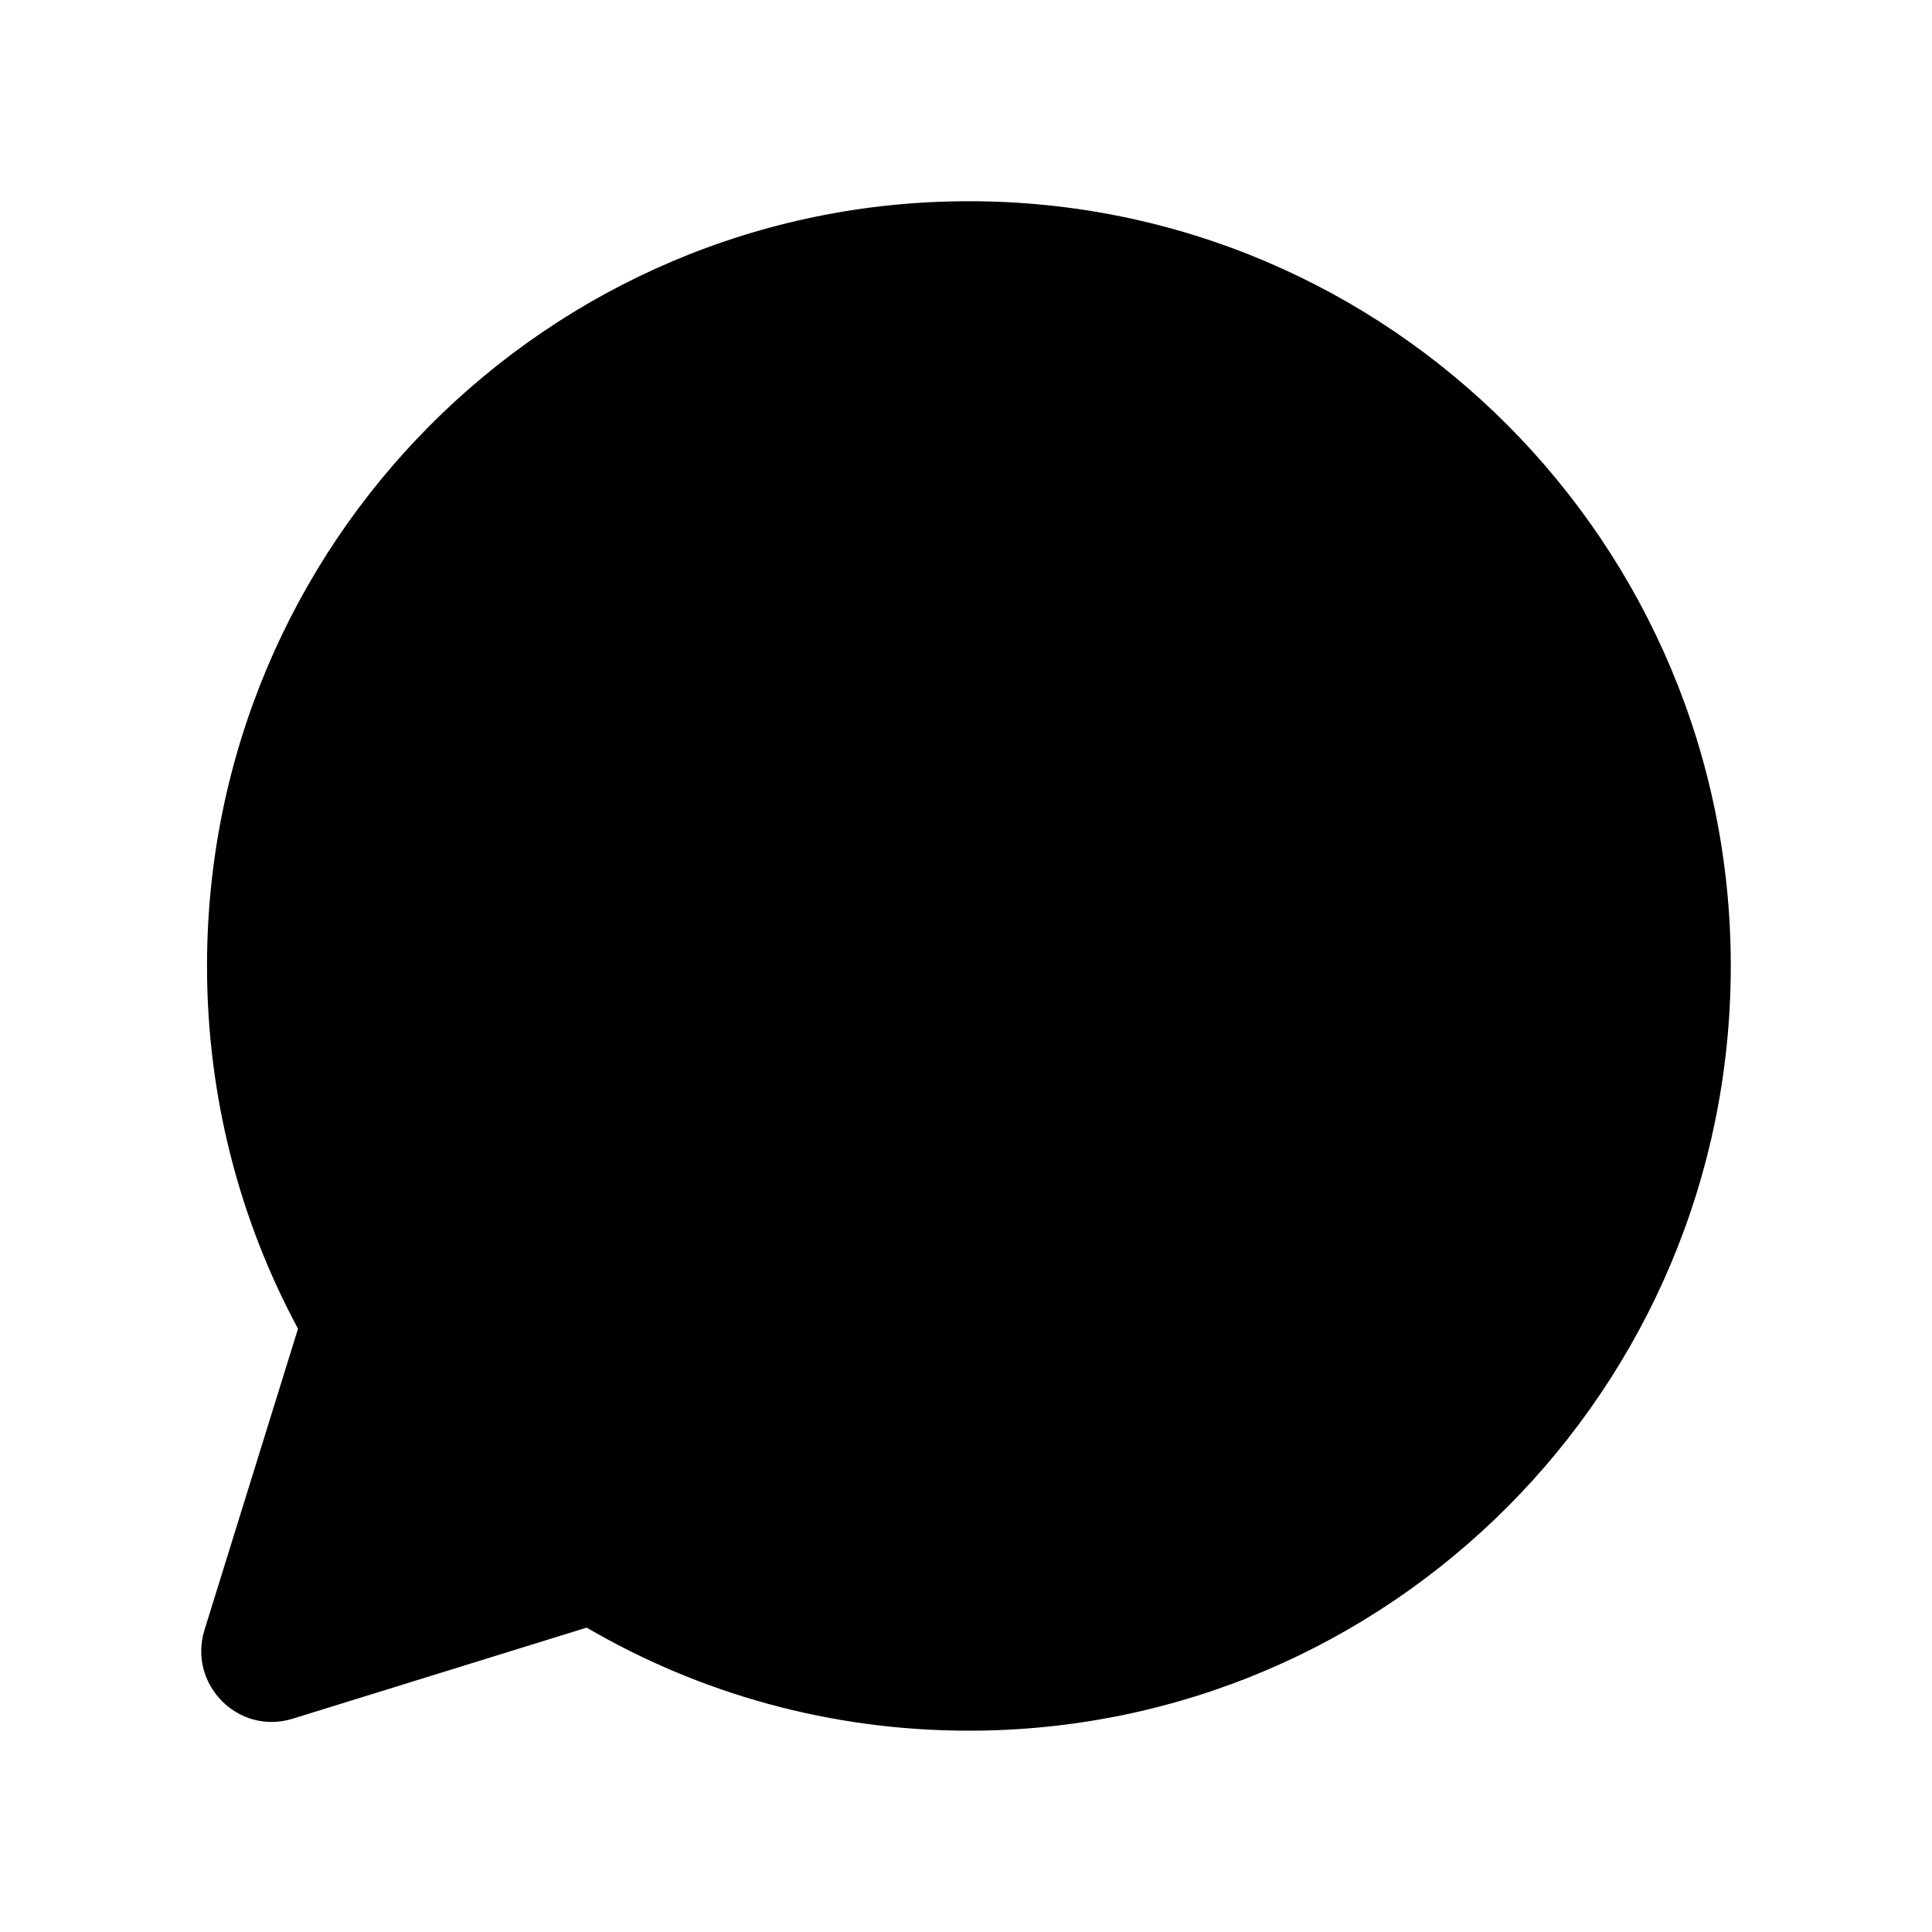
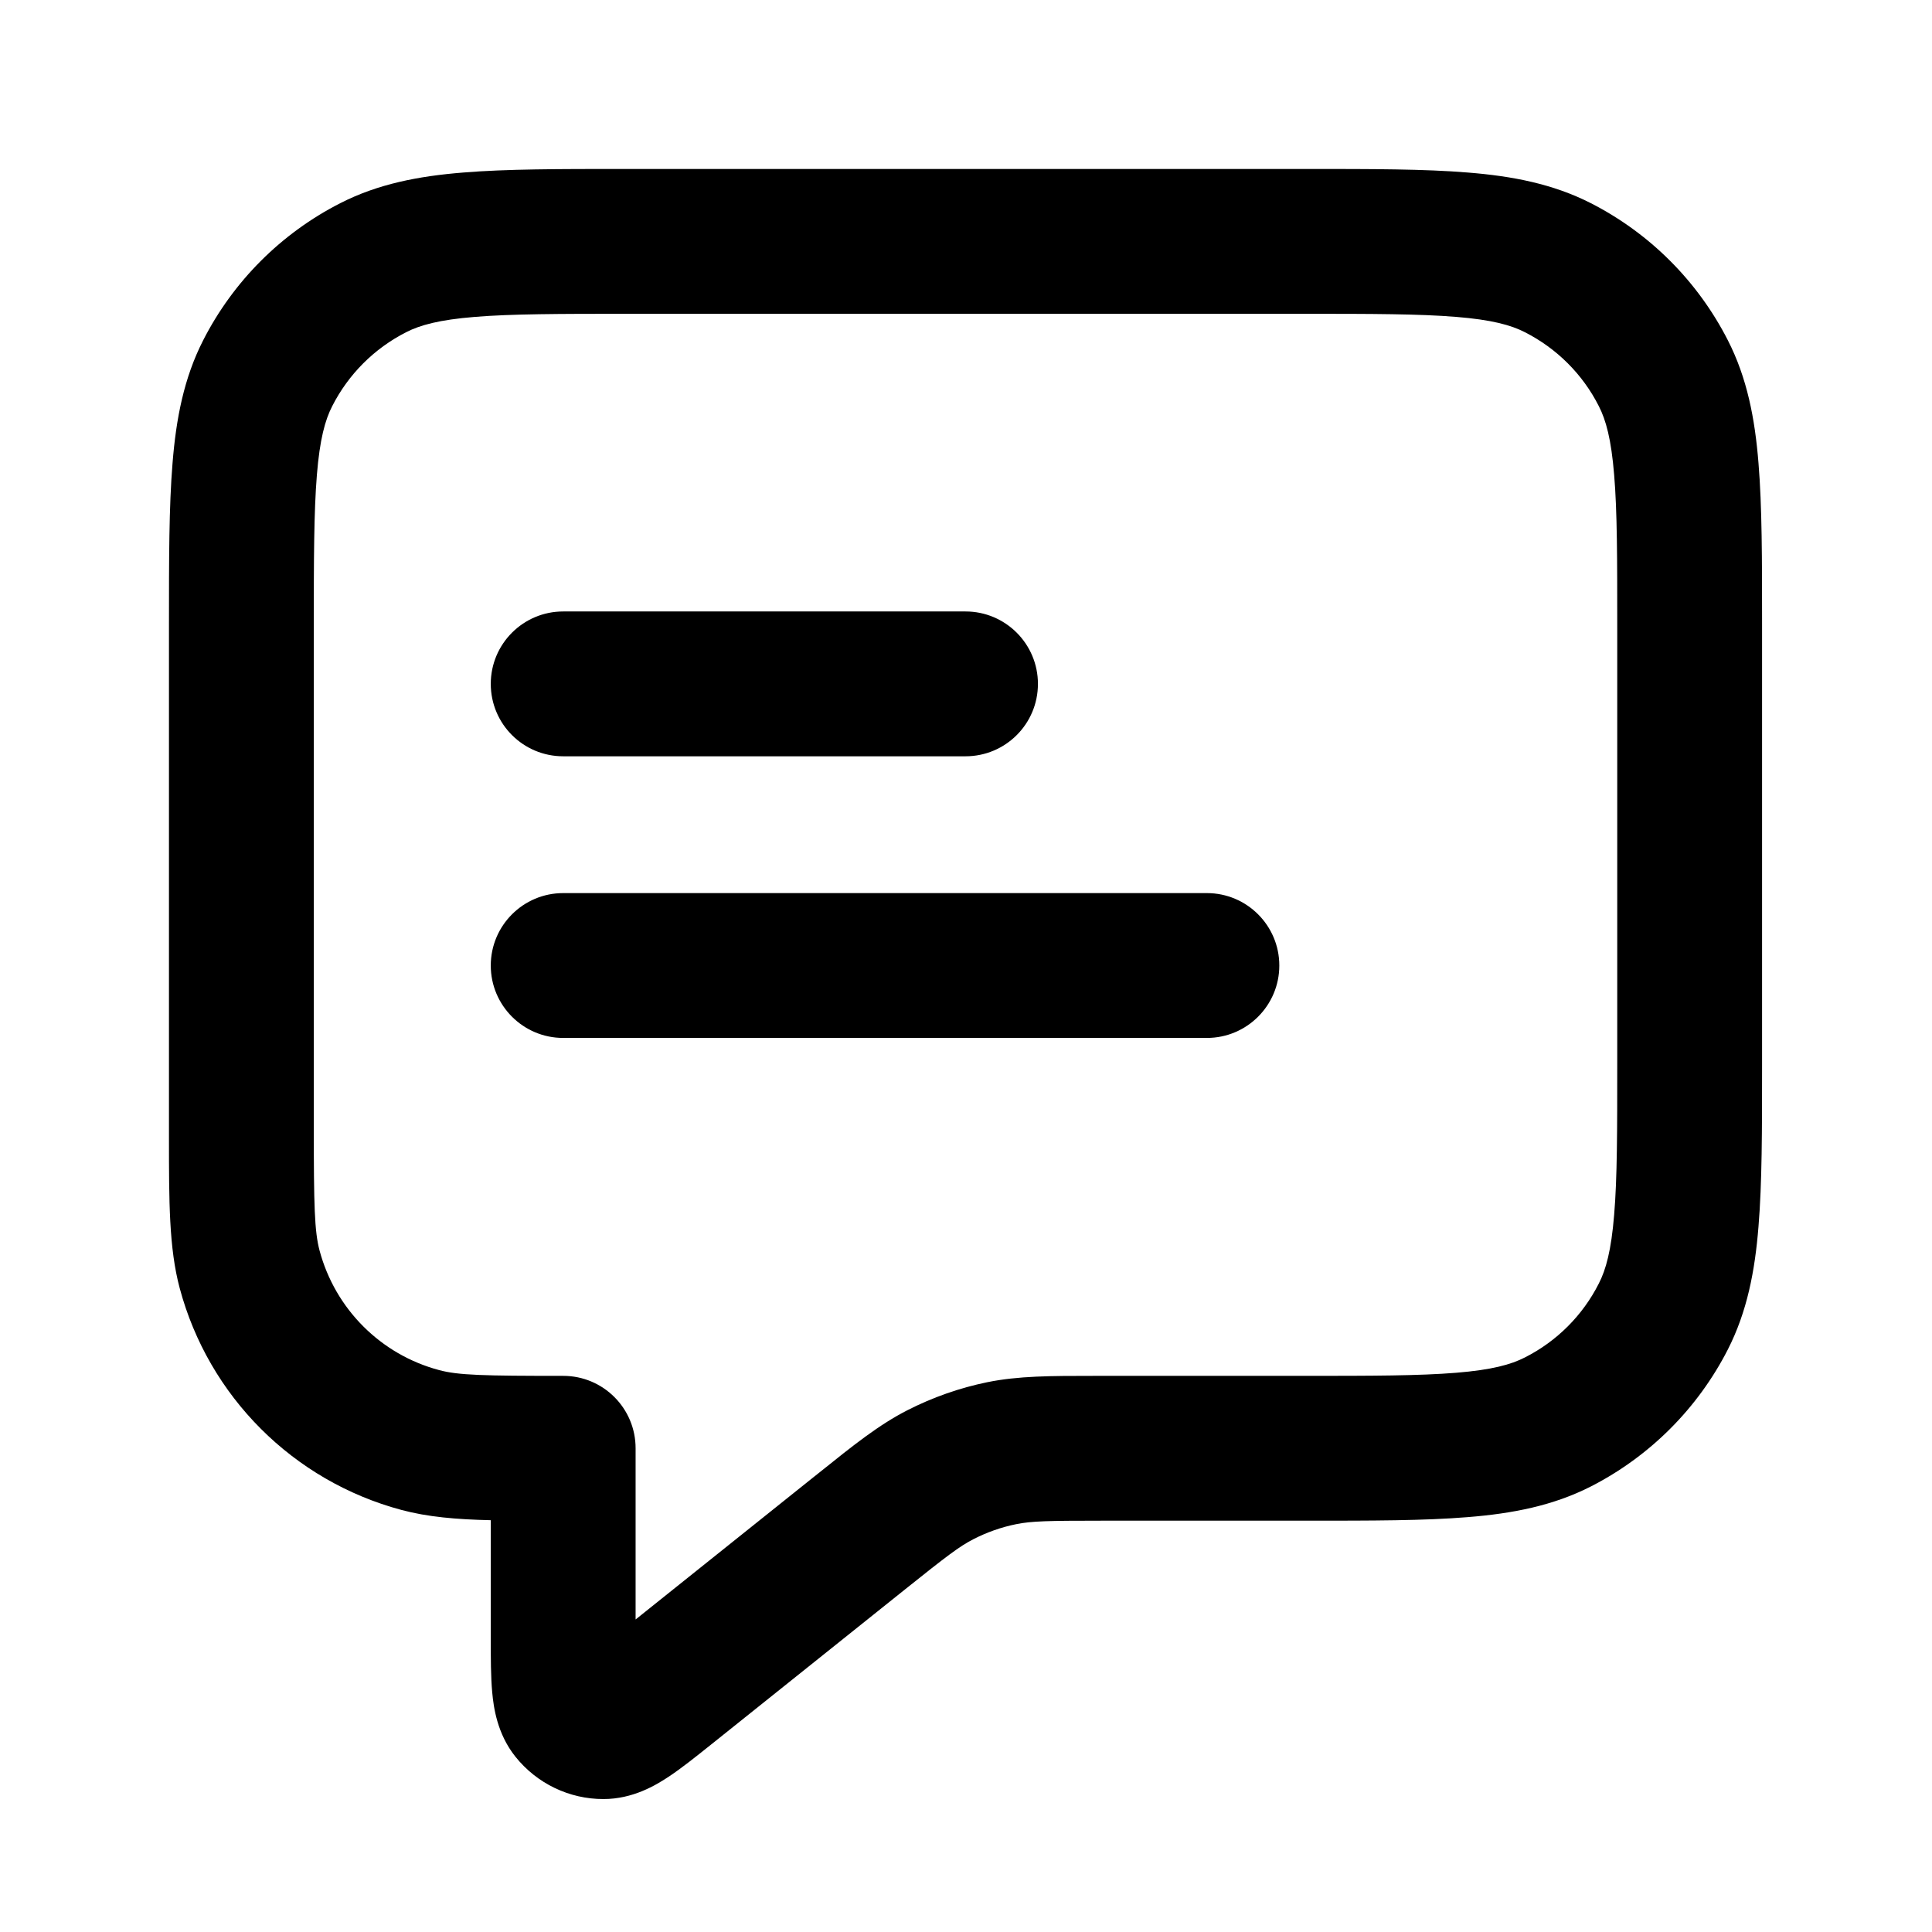
- <svg xmlns="http://www.w3.org/2000/svg" width="20" height="20" viewBox="0 0 20 20" fill="none">
-   <path fill-rule="evenodd" clip-rule="evenodd" d="M17.917 10C17.917 14.372 14.386 17.916 10.03 17.916C8.588 17.916 7.236 17.528 6.073 16.849L3.03 17.792C2.468 17.966 1.943 17.437 2.117 16.873L3.085 13.755C2.484 12.638 2.143 11.359 2.143 10C2.143 5.627 5.674 2.083 10.03 2.083C14.386 2.083 17.917 5.627 17.917 10Z" fill="CurrentColor" />
+ <svg xmlns="http://www.w3.org/2000/svg" width="20" height="20" viewBox="0 0 20.01 20.01" fill="none">
+   <path fill-rule="evenodd" clip-rule="evenodd" d="M6.469 1.75H13.531C14.205 1.75 14.756 1.75 15.203 1.787C15.666 1.824 16.085 1.905 16.476 2.104C17.087 2.416 17.584 2.913 17.896 3.525C18.095 3.915 18.176 4.334 18.213 4.797C18.25 5.245 18.25 5.795 18.25 6.469V11.031C18.25 11.705 18.25 12.255 18.213 12.703C18.176 13.166 18.095 13.585 17.896 13.976C17.584 14.587 17.087 15.084 16.476 15.396C16.085 15.595 15.666 15.676 15.203 15.713C14.756 15.75 14.205 15.75 13.531 15.75H11.403C10.853 15.75 10.682 15.754 10.525 15.786C10.371 15.817 10.221 15.87 10.081 15.942C9.938 16.015 9.802 16.119 9.373 16.462L7.363 18.07C7.209 18.193 7.056 18.316 6.922 18.404C6.793 18.489 6.556 18.633 6.251 18.633C5.896 18.634 5.56 18.472 5.338 18.194C5.148 17.956 5.112 17.681 5.098 17.528C5.083 17.368 5.083 17.172 5.083 16.974L5.083 15.745C4.725 15.737 4.428 15.711 4.159 15.639C3.037 15.339 2.161 14.463 1.861 13.341C1.75 12.926 1.75 12.444 1.75 11.775C1.75 11.739 1.75 11.703 1.75 11.667L1.75 6.469C1.75 5.795 1.75 5.245 1.787 4.797C1.824 4.334 1.905 3.915 2.104 3.525C2.416 2.913 2.913 2.416 3.525 2.104C3.915 1.905 4.334 1.824 4.797 1.787C5.245 1.75 5.795 1.75 6.469 1.75ZM4.919 3.282C4.549 3.312 4.35 3.367 4.206 3.441C3.876 3.609 3.609 3.876 3.441 4.206C3.367 4.35 3.312 4.549 3.282 4.919C3.251 5.298 3.25 5.788 3.25 6.5V11.667C3.25 12.49 3.257 12.754 3.31 12.953C3.472 13.557 3.943 14.029 4.547 14.19C4.746 14.244 5.01 14.25 5.833 14.25C6.248 14.25 6.583 14.586 6.583 15V16.773L8.436 15.291C8.454 15.277 8.471 15.263 8.489 15.249C8.844 14.964 9.103 14.757 9.398 14.606C9.659 14.473 9.937 14.375 10.224 14.316C10.548 14.25 10.881 14.25 11.336 14.25C11.358 14.25 11.38 14.25 11.403 14.25H13.5C14.213 14.25 14.702 14.249 15.081 14.218C15.451 14.188 15.65 14.133 15.794 14.059C16.124 13.892 16.392 13.624 16.559 13.294C16.633 13.15 16.688 12.951 16.718 12.581C16.75 12.202 16.75 11.712 16.75 11V6.5C16.75 5.788 16.75 5.298 16.718 4.919C16.688 4.549 16.633 4.35 16.559 4.206C16.392 3.876 16.124 3.609 15.794 3.441C15.65 3.367 15.451 3.312 15.081 3.282C14.702 3.251 14.213 3.25 13.5 3.25H6.5C5.788 3.25 5.298 3.251 4.919 3.282ZM5.083 7.083C5.083 6.669 5.419 6.333 5.833 6.333H10C10.414 6.333 10.75 6.669 10.75 7.083C10.75 7.498 10.414 7.833 10 7.833H5.833C5.419 7.833 5.083 7.498 5.083 7.083ZM5.083 10C5.083 9.586 5.419 9.25 5.833 9.25H12.5C12.914 9.25 13.25 9.586 13.25 10C13.25 10.414 12.914 10.75 12.5 10.75H5.833C5.419 10.75 5.083 10.414 5.083 10Z" fill="currentColor" />
</svg>
